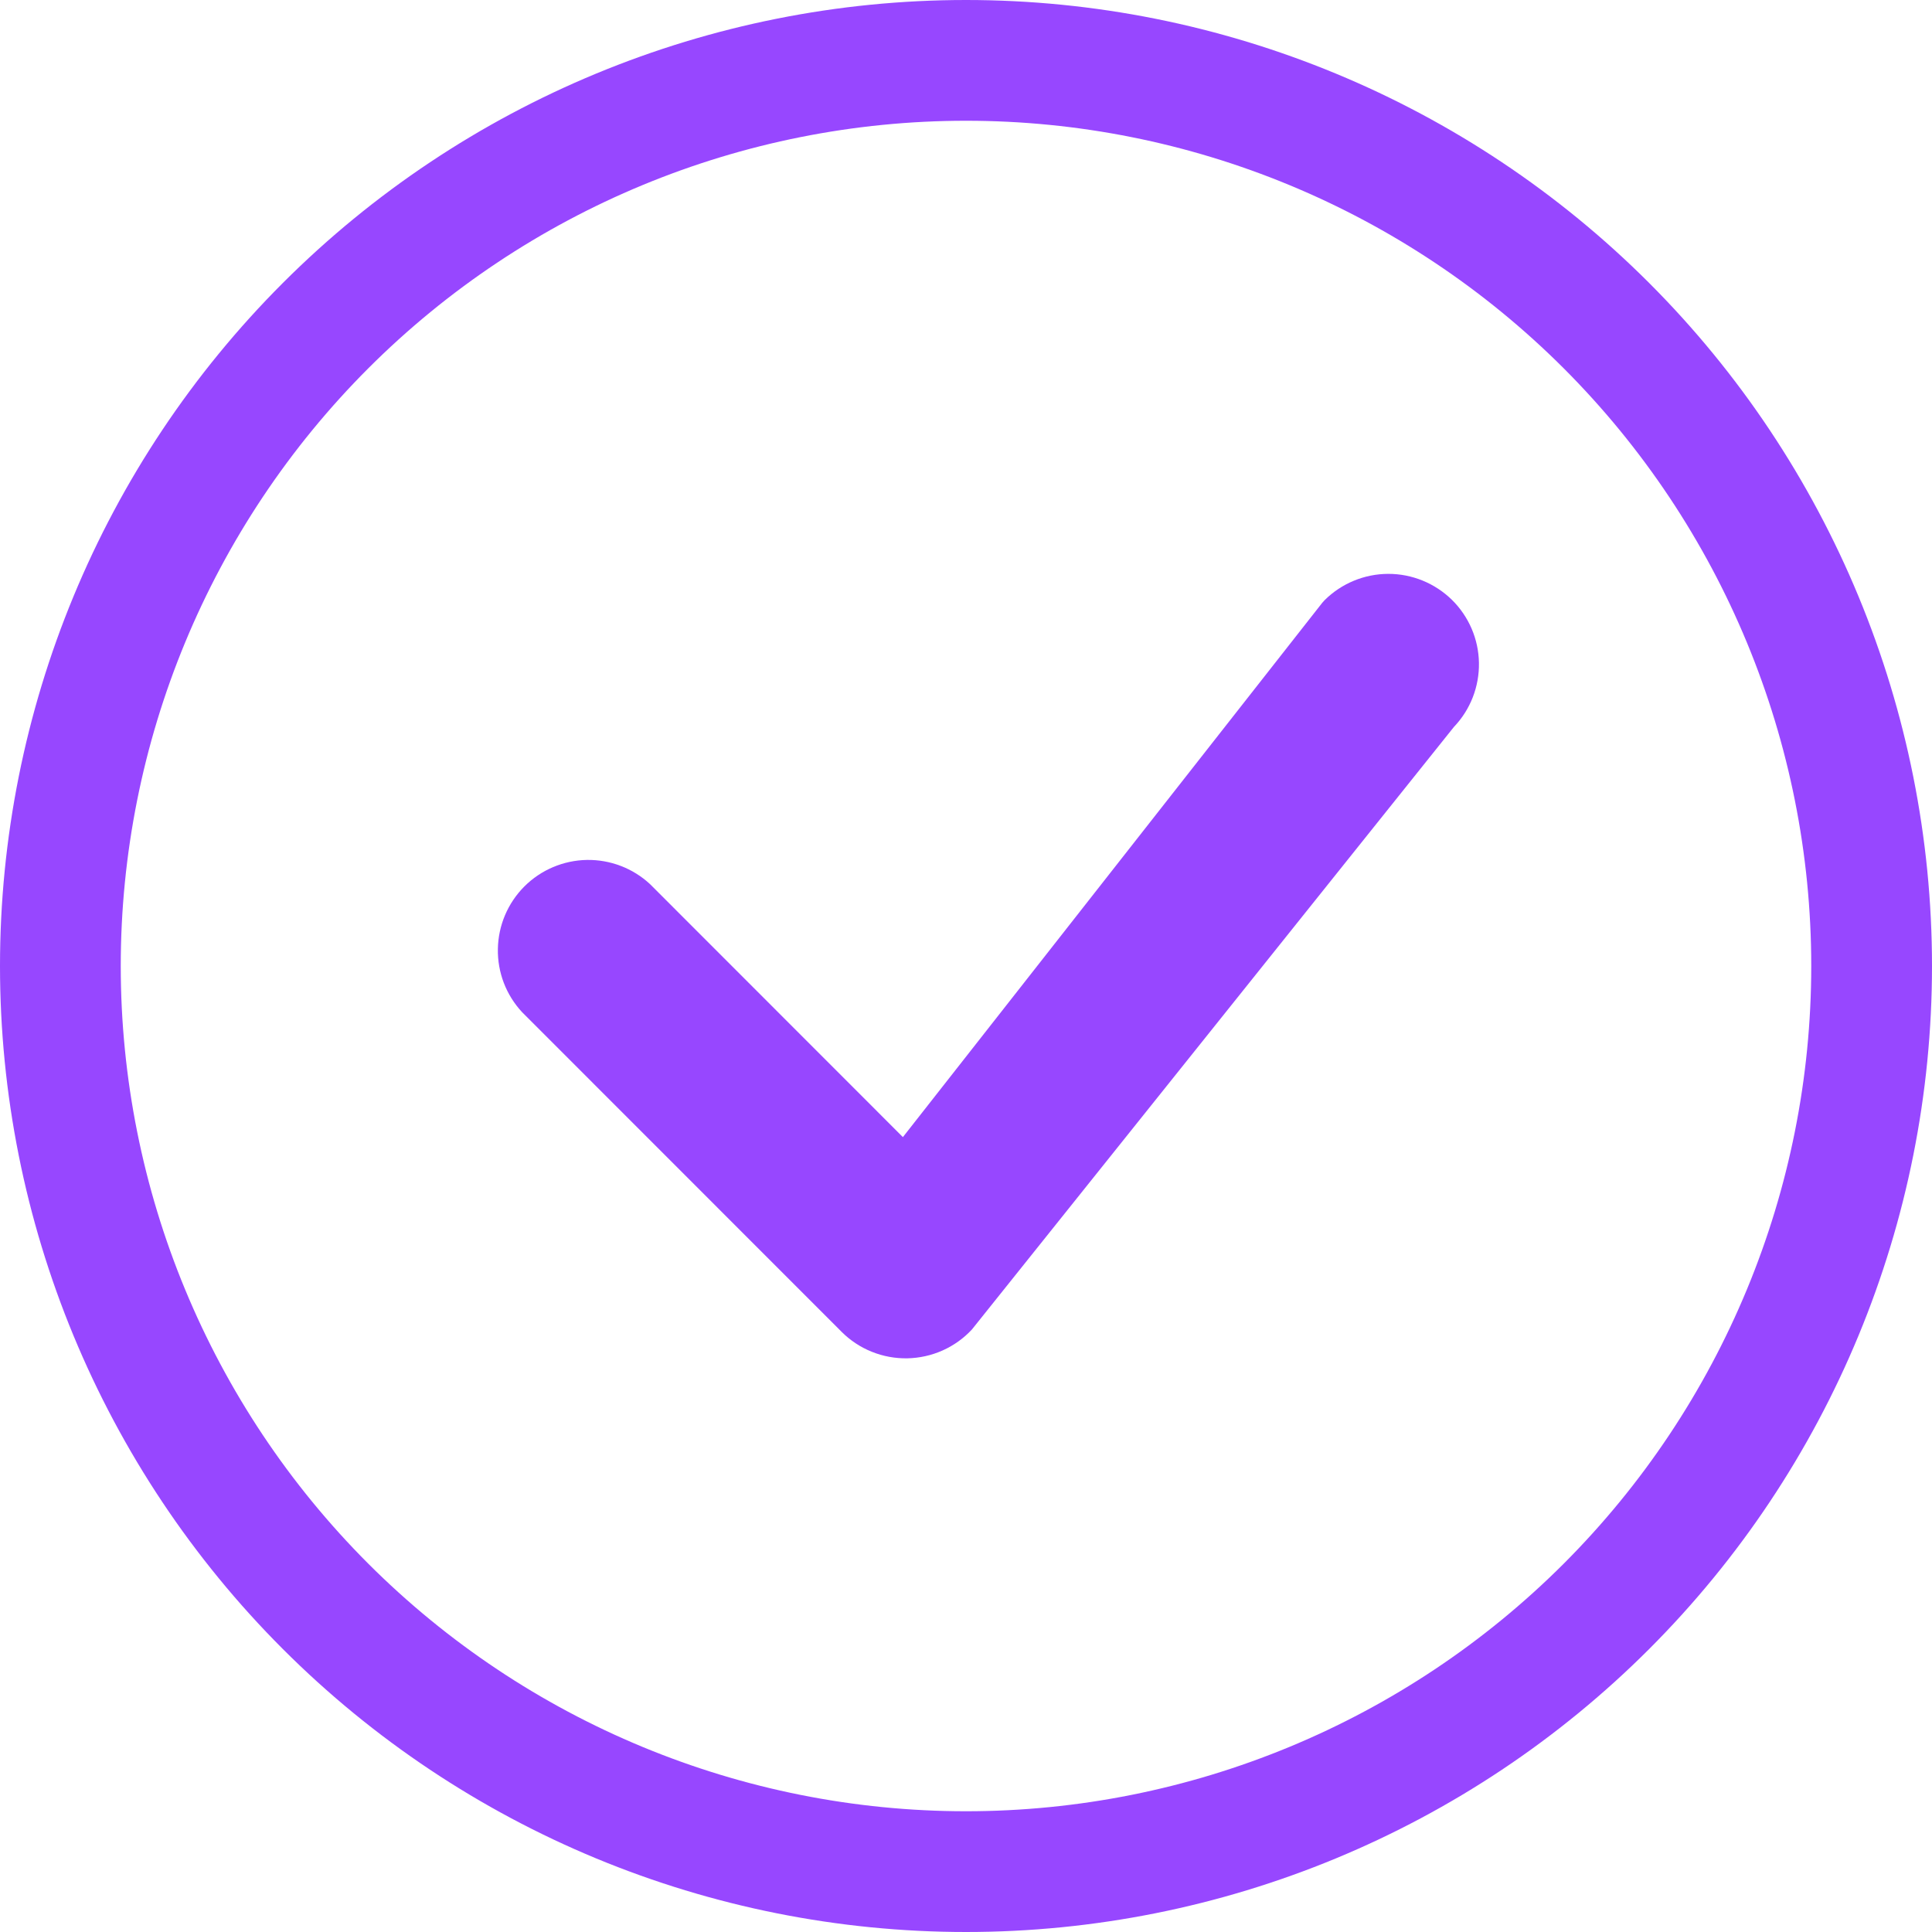
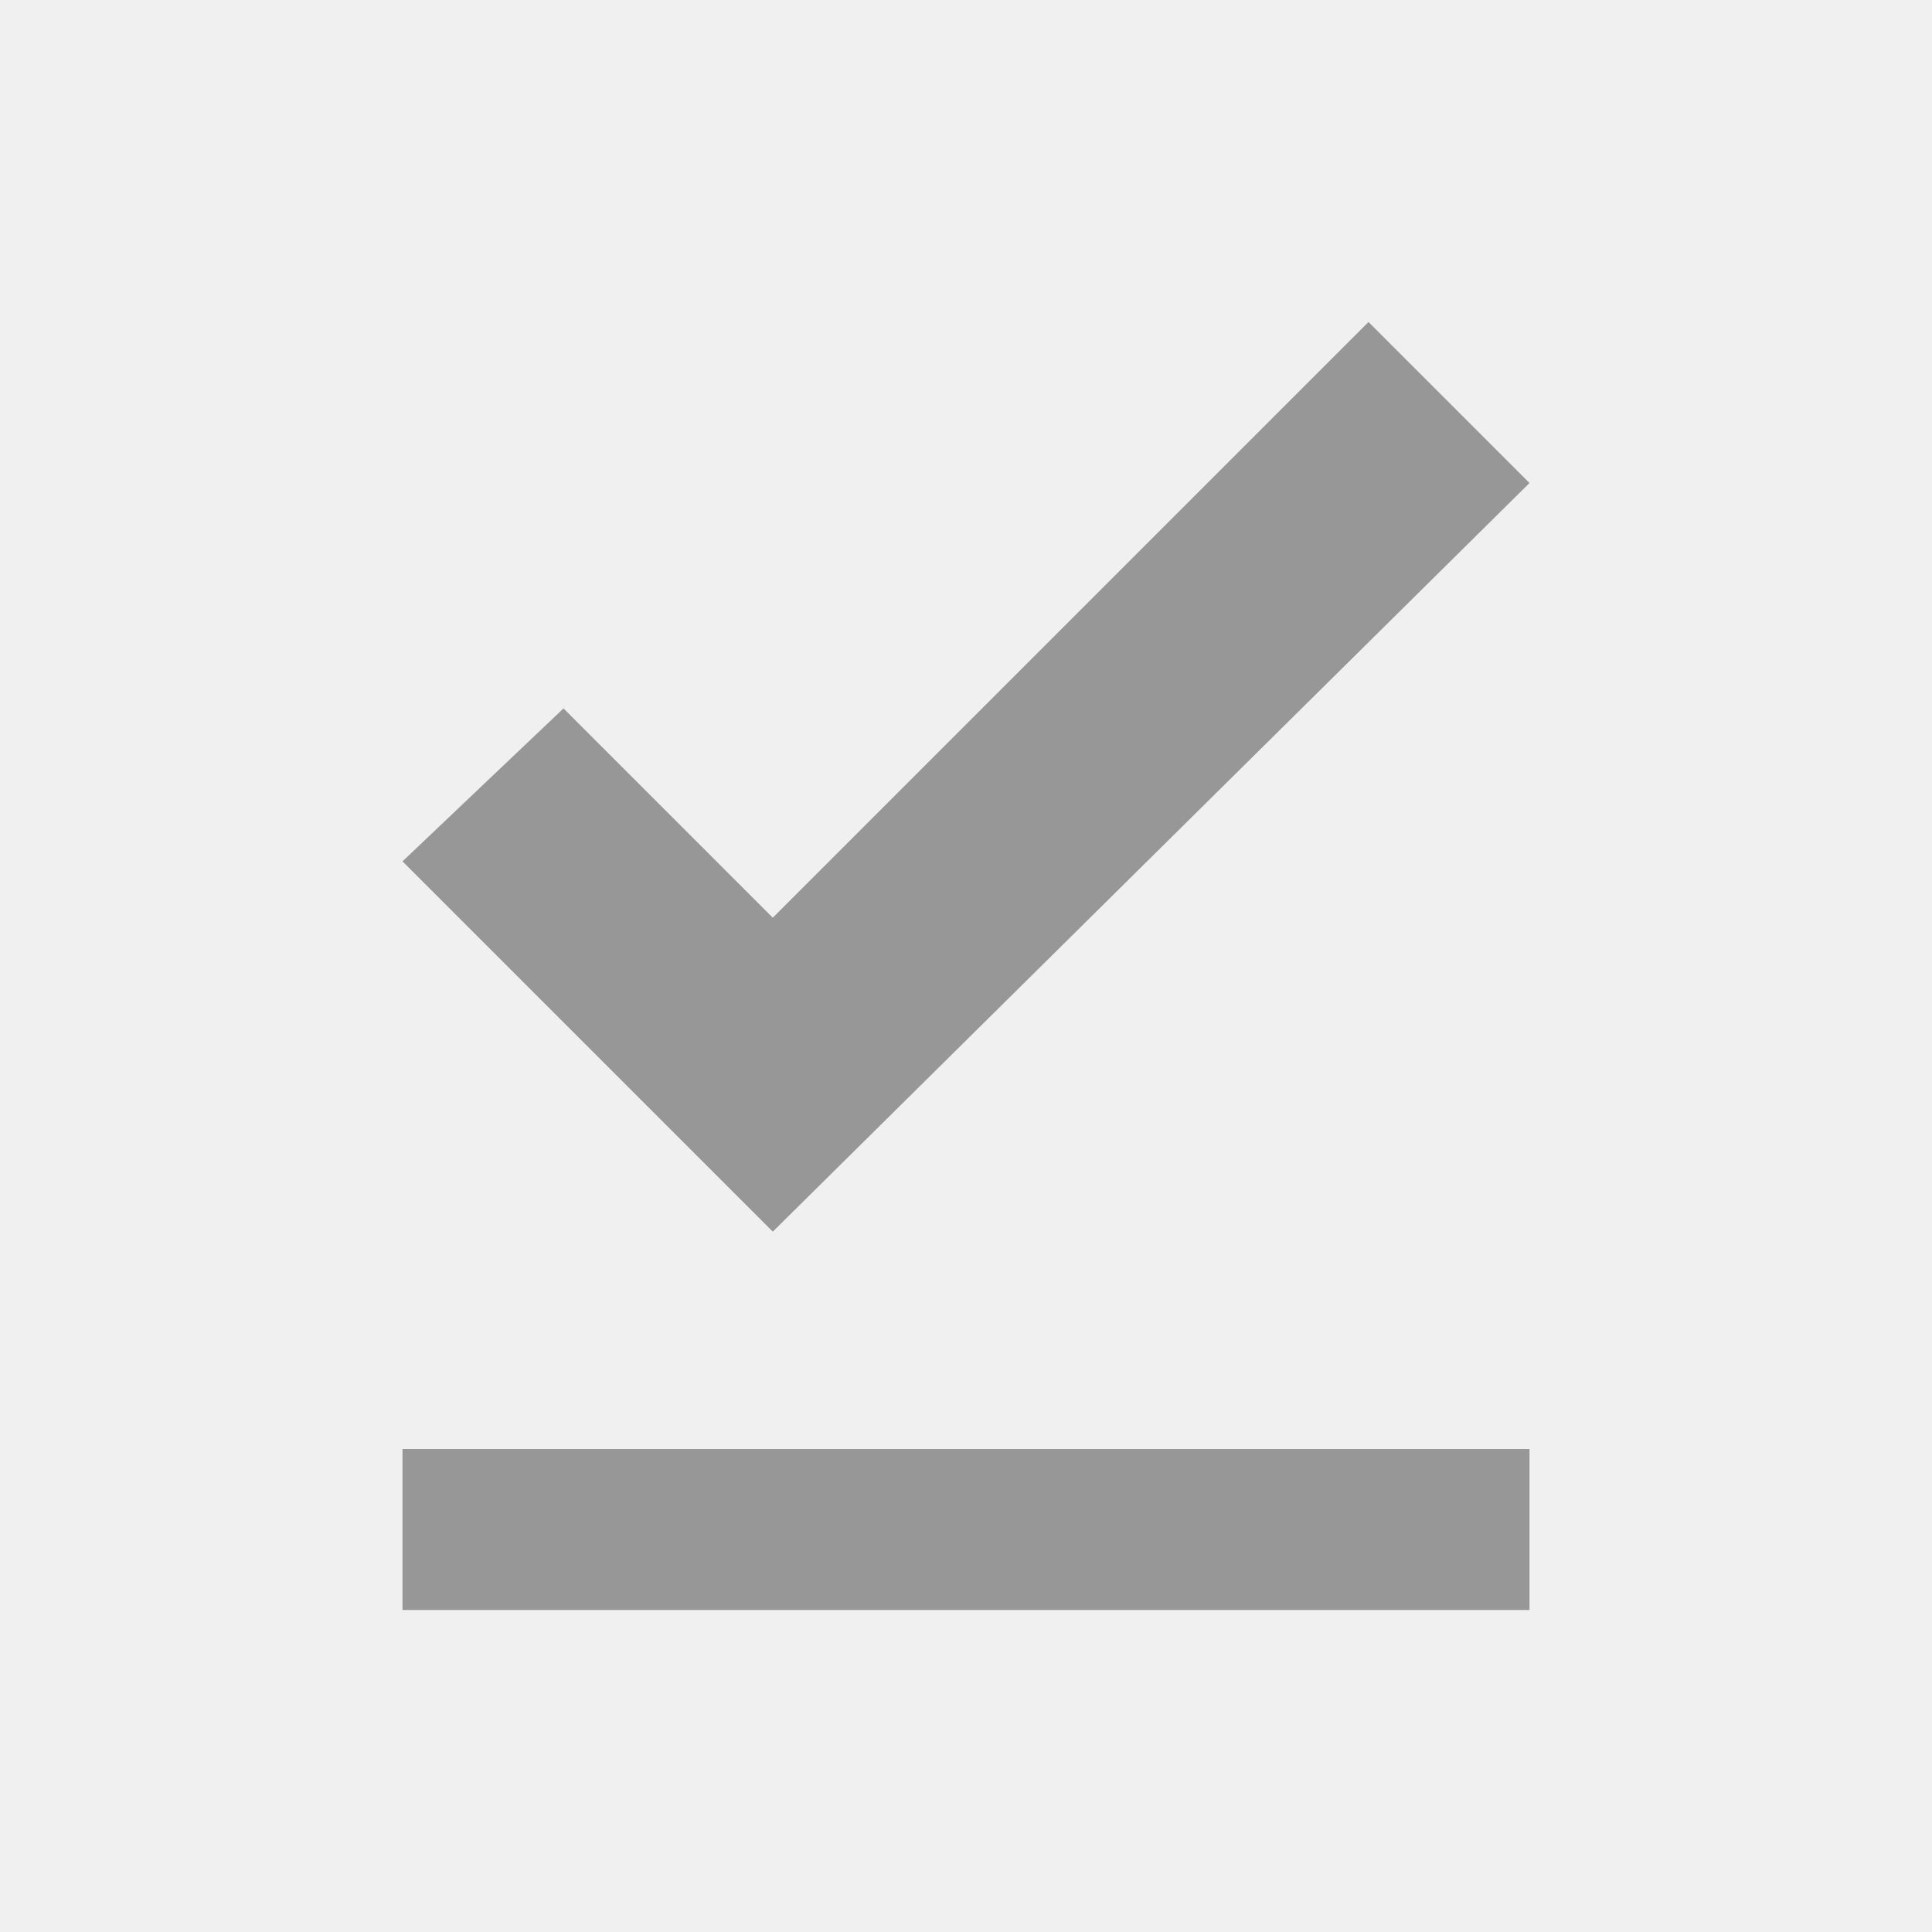
<svg xmlns="http://www.w3.org/2000/svg" width="30" height="30" viewBox="0 0 30 30" fill="none">
-   <g clip-path="url(#clip0_16_567)">
-     <rect width="30" height="30" fill="white" />
-     <path d="M15 28.125C11.519 28.125 8.181 26.742 5.719 24.281C3.258 21.819 1.875 18.481 1.875 15C1.875 11.519 3.258 8.181 5.719 5.719C8.181 3.258 11.519 1.875 15 1.875C18.481 1.875 21.819 3.258 24.281 5.719C26.742 8.181 28.125 11.519 28.125 15C28.125 18.481 26.742 21.819 24.281 24.281C21.819 26.742 18.481 28.125 15 28.125ZM15 30C18.978 30 22.794 28.42 25.607 25.607C28.42 22.794 30 18.978 30 15C30 11.022 28.42 7.206 25.607 4.393C22.794 1.58 18.978 0 15 0C11.022 0 7.206 1.58 4.393 4.393C1.58 7.206 0 11.022 0 15C0 18.978 1.58 22.794 4.393 25.607C7.206 28.42 11.022 30 15 30Z" fill="#9747FF" />
-     <path d="M20.569 9.319L20.532 9.36L14.02 17.657L10.095 13.73C9.829 13.482 9.476 13.347 9.112 13.353C8.748 13.36 8.4 13.507 8.142 13.765C7.885 14.023 7.737 14.37 7.731 14.735C7.724 15.099 7.859 15.451 8.108 15.718L13.069 20.681C13.203 20.815 13.362 20.92 13.537 20.99C13.712 21.061 13.9 21.095 14.089 21.092C14.277 21.088 14.464 21.047 14.636 20.97C14.809 20.893 14.964 20.782 15.092 20.644L22.577 11.287C22.832 11.02 22.971 10.663 22.965 10.293C22.959 9.924 22.808 9.572 22.544 9.313C22.28 9.055 21.925 8.91 21.555 8.911C21.186 8.912 20.831 9.059 20.569 9.319Z" fill="#9747FF" />
+   <g clip-path="url(#clip0_16_440)">
+     <path d="M6.25 22.5H23.75V25H6.25V22.5ZM12 19.125L6.25 13.375L8.75 11L12 14.25L21.25 5L23.75 7.5L12 19.125Z" fill="#979797" />
  </g>
  <defs>
-     <clipPath id="clip0_16_567">
+     <clipPath id="clip0_16_440">
      <rect width="30" height="30" fill="white" />
    </clipPath>
  </defs>
</svg>
